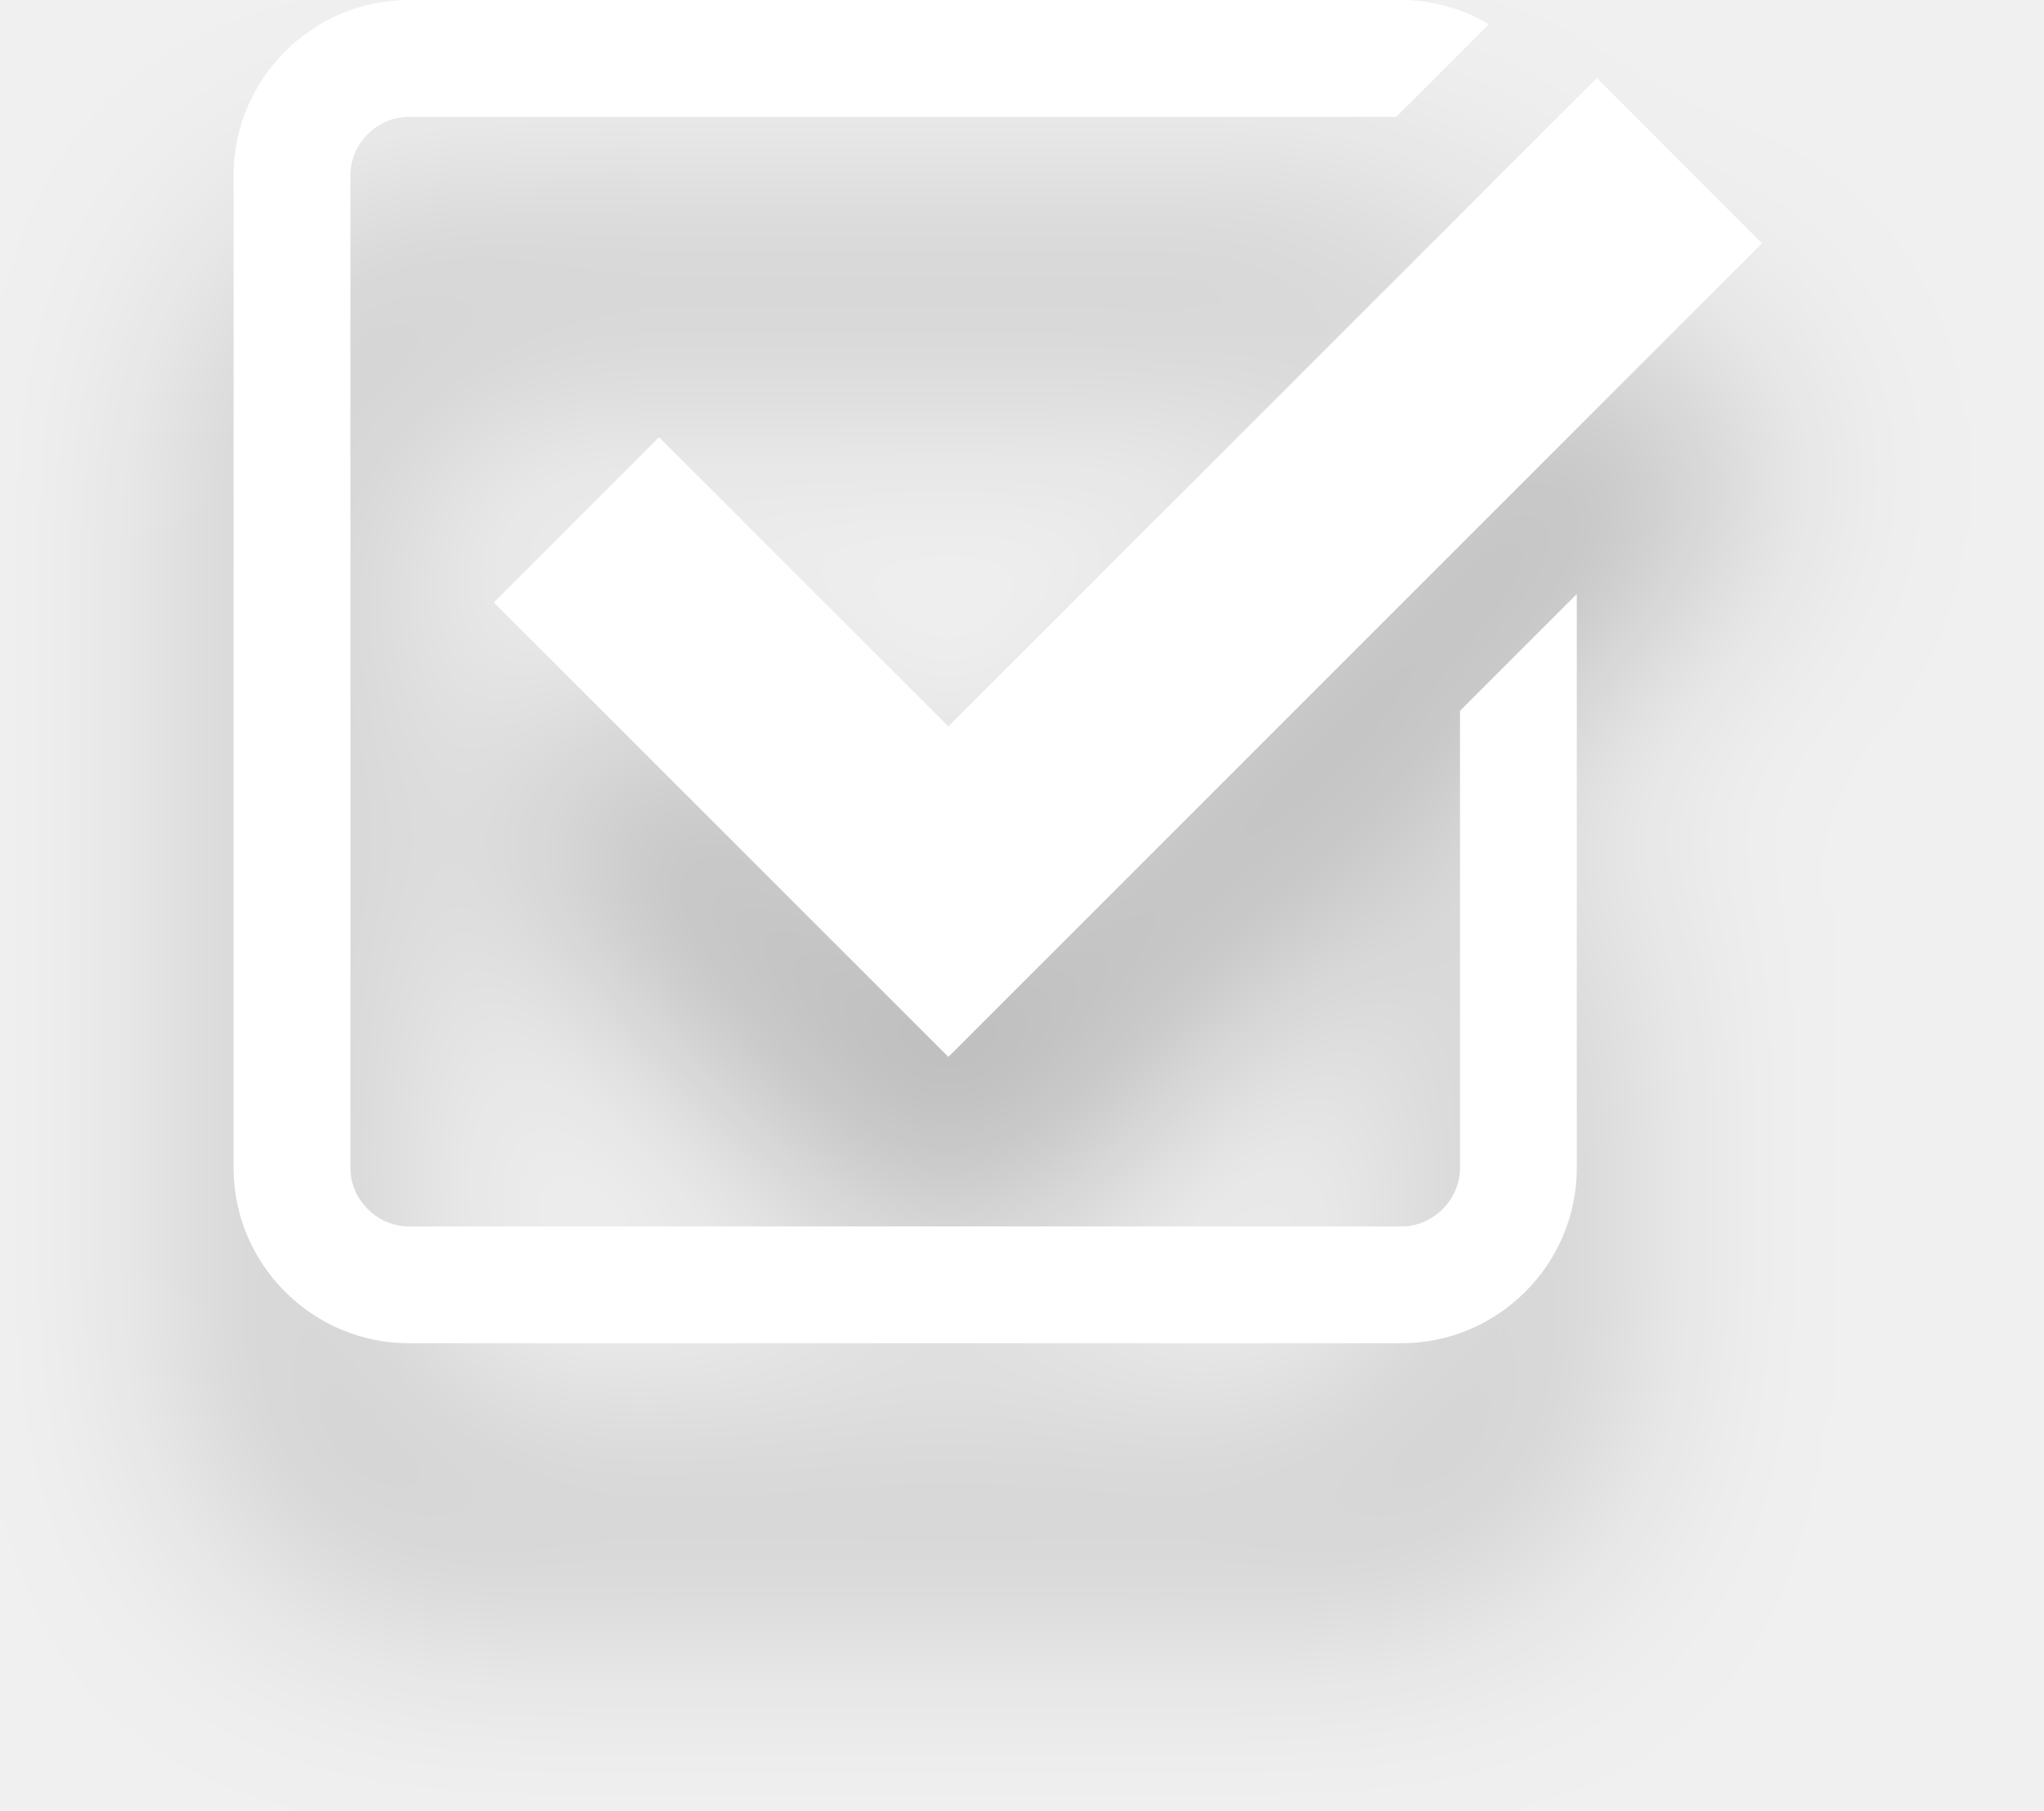
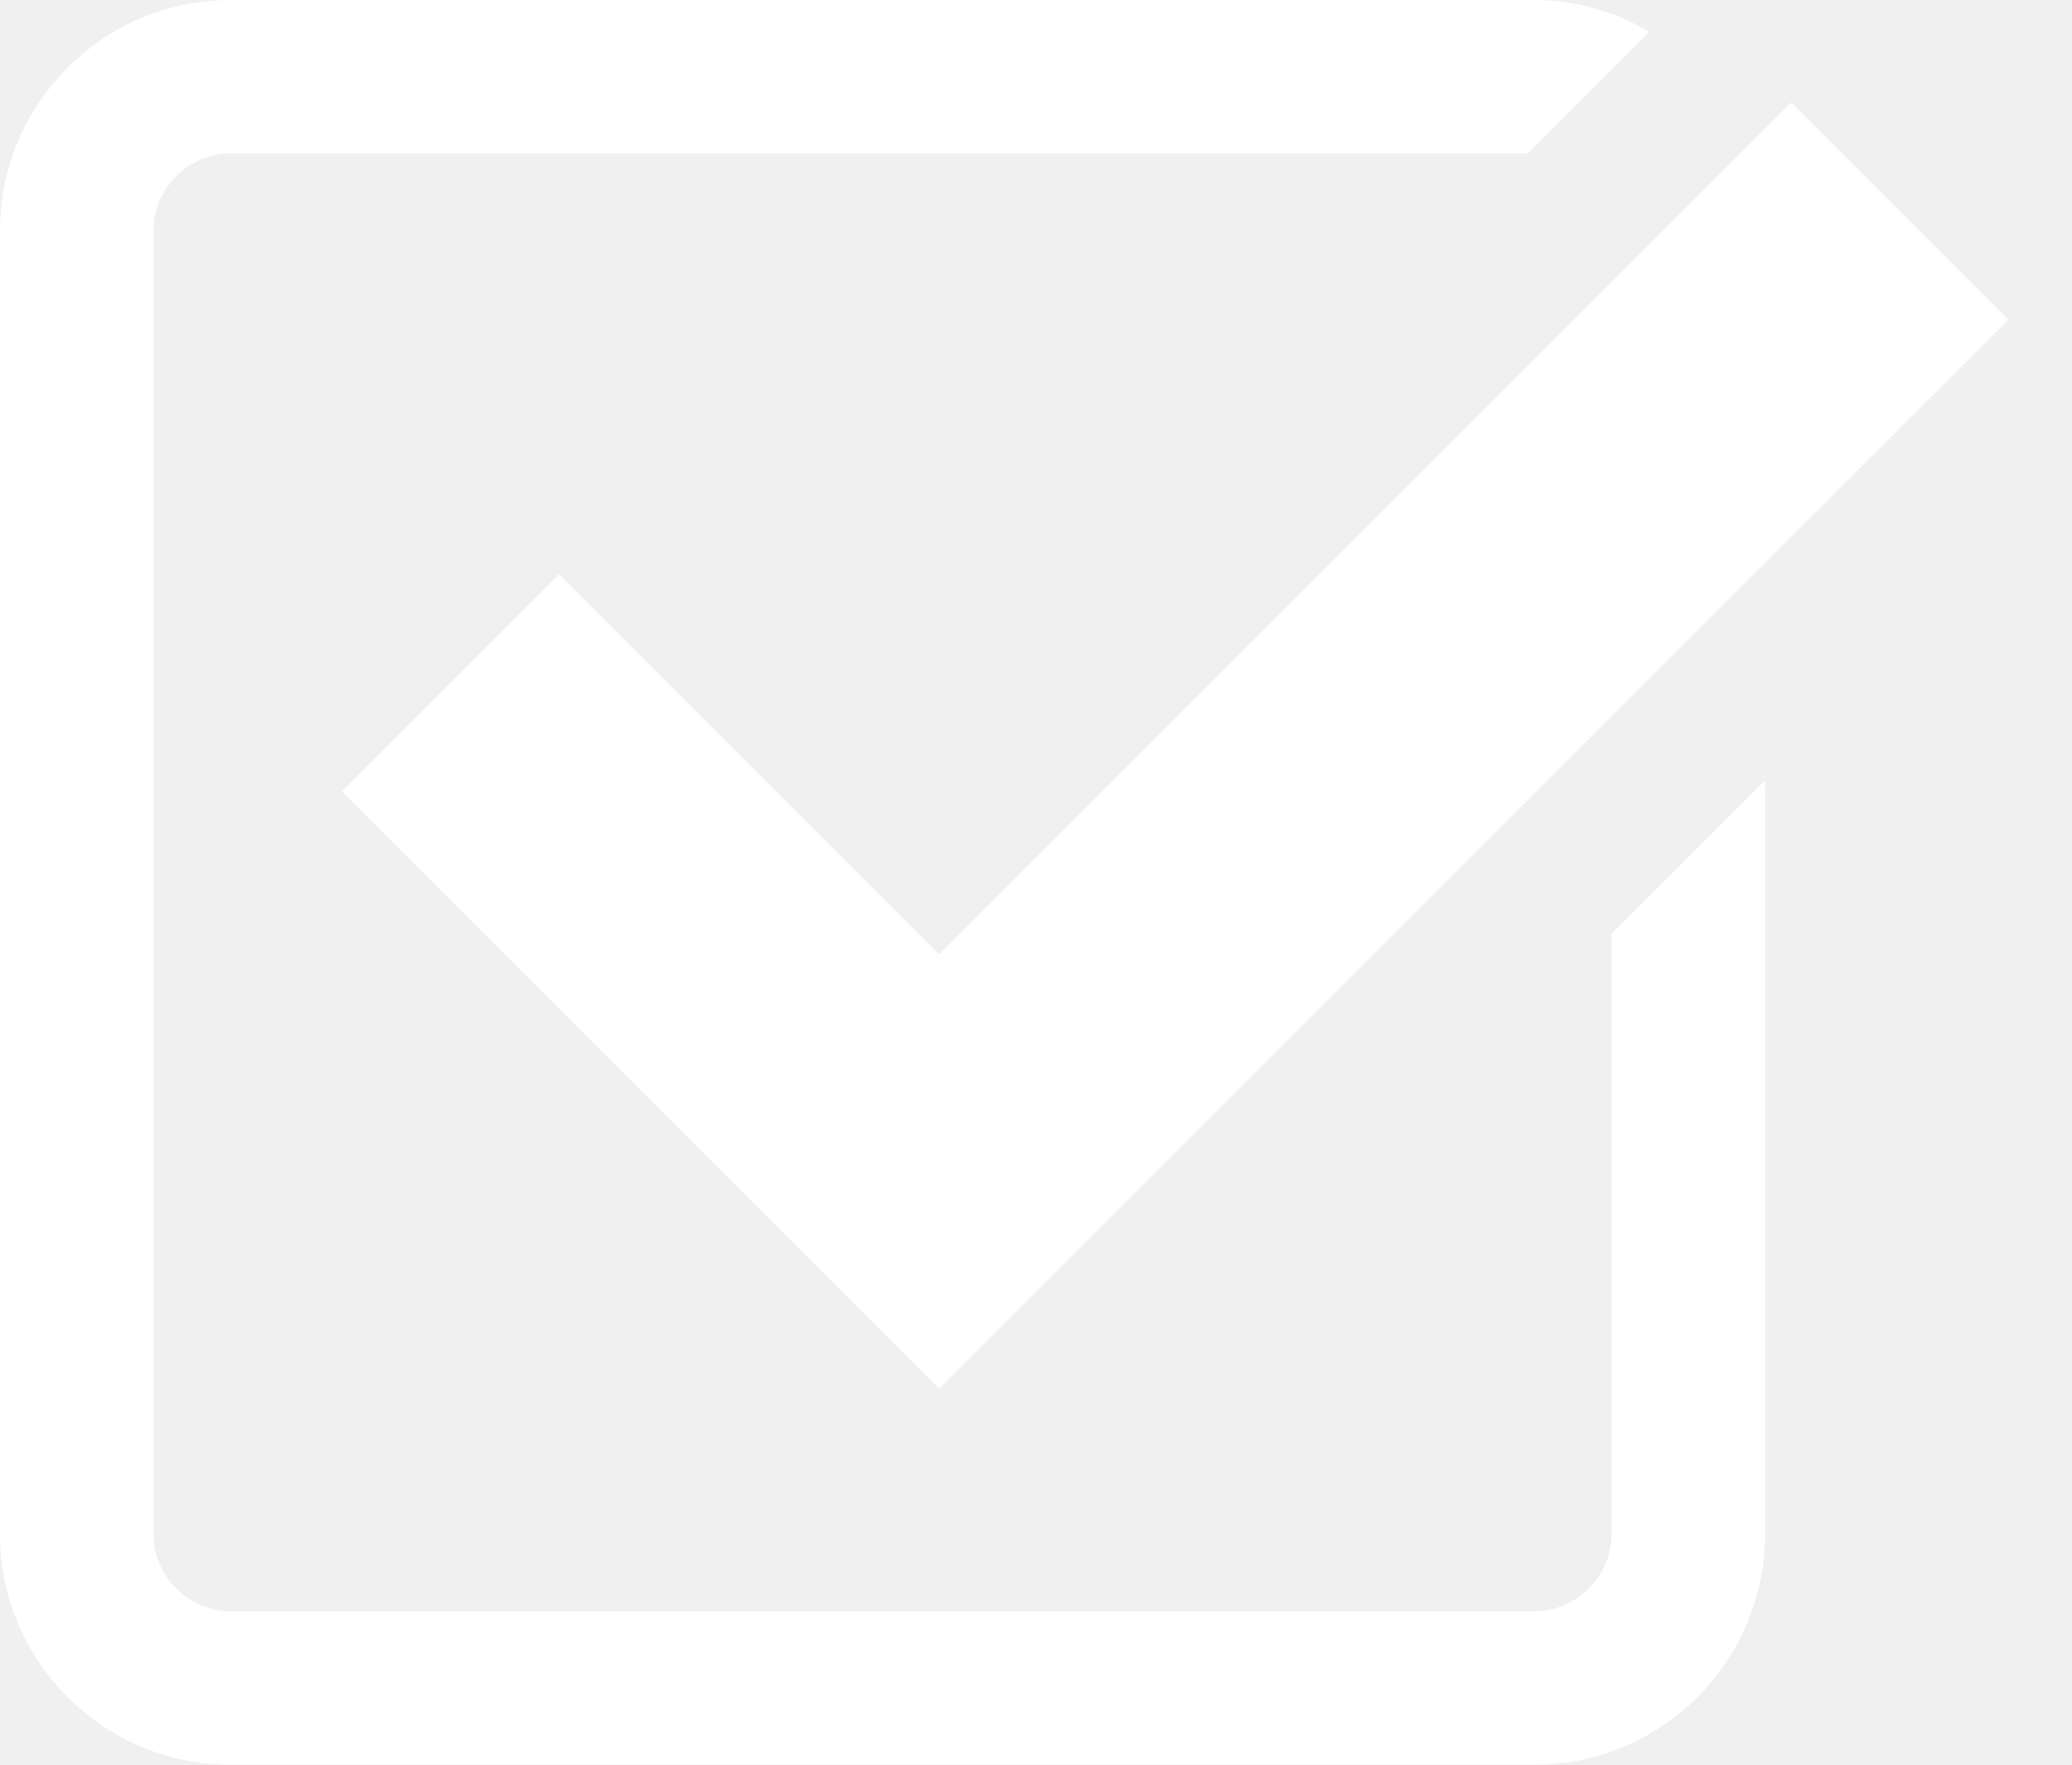
- <svg xmlns="http://www.w3.org/2000/svg" width="35" height="31" viewBox="0 0 35 31" fill="none">
-   <g filter="url(#filter0_d)">
-     <path d="M11.285 7.486L8.456 10.315L16.239 18.098L30.171 4.166L27.343 1.337L16.239 12.439L11.285 7.486Z" fill="white" />
-     <path d="M25 20C25 20.542 24.542 21 24 21H7C6.458 21 6 20.542 6 20V3C6 2.458 6.458 2 7 2H23.908L25.493 0.415C25.041 0.147 24.526 0.003 24 0H7C5.35 0 4 1.35 4 3V20C4 21.65 5.35 23 7 23H24C25.65 23 27 21.65 27 20V10.171L25 12.171V20Z" fill="white" />
-   </g>
-   <defs>
-     <filter id="filter0_d" x="0" y="0" width="34.171" height="31" filterUnits="userSpaceOnUse" color-interpolation-filters="sRGB">
-       <feFlood flood-opacity="0" result="BackgroundImageFix" />
-       <feColorMatrix in="SourceAlpha" type="matrix" values="0 0 0 0 0 0 0 0 0 0 0 0 0 0 0 0 0 0 127 0" />
-       <feOffset dy="4" />
-       <feGaussianBlur stdDeviation="2" />
-       <feColorMatrix type="matrix" values="0 0 0 0 0 0 0 0 0 0 0 0 0 0 0 0 0 0 0.25 0" />
-       <feBlend mode="normal" in2="BackgroundImageFix" result="effect1_dropShadow" />
-       <feBlend mode="normal" in="SourceGraphic" in2="effect1_dropShadow" result="shape" />
-     </filter>
-   </defs>
+ <svg xmlns="http://www.w3.org/2000/svg" width="27" height="23" viewBox="0 0 27 23" fill="none">
+   <path d="M7.285 7.486L4.456 10.315L12.239 18.098L26.171 4.166L23.343 1.337L12.239 12.439L7.285 7.486Z" fill="white" />
+   <path d="M21 20C21 20.542 20.542 21 20 21H3C2.458 21 2 20.542 2 20V3C2 2.458 2.458 2 3 2H19.908L21.493 0.415C21.041 0.147 20.526 0.003 20 0H3C1.35 0 0 1.35 0 3V20C0 21.65 1.35 23 3 23H20C21.65 23 23 21.65 23 20V10.171L21 12.171V20Z" fill="white" />
</svg>
